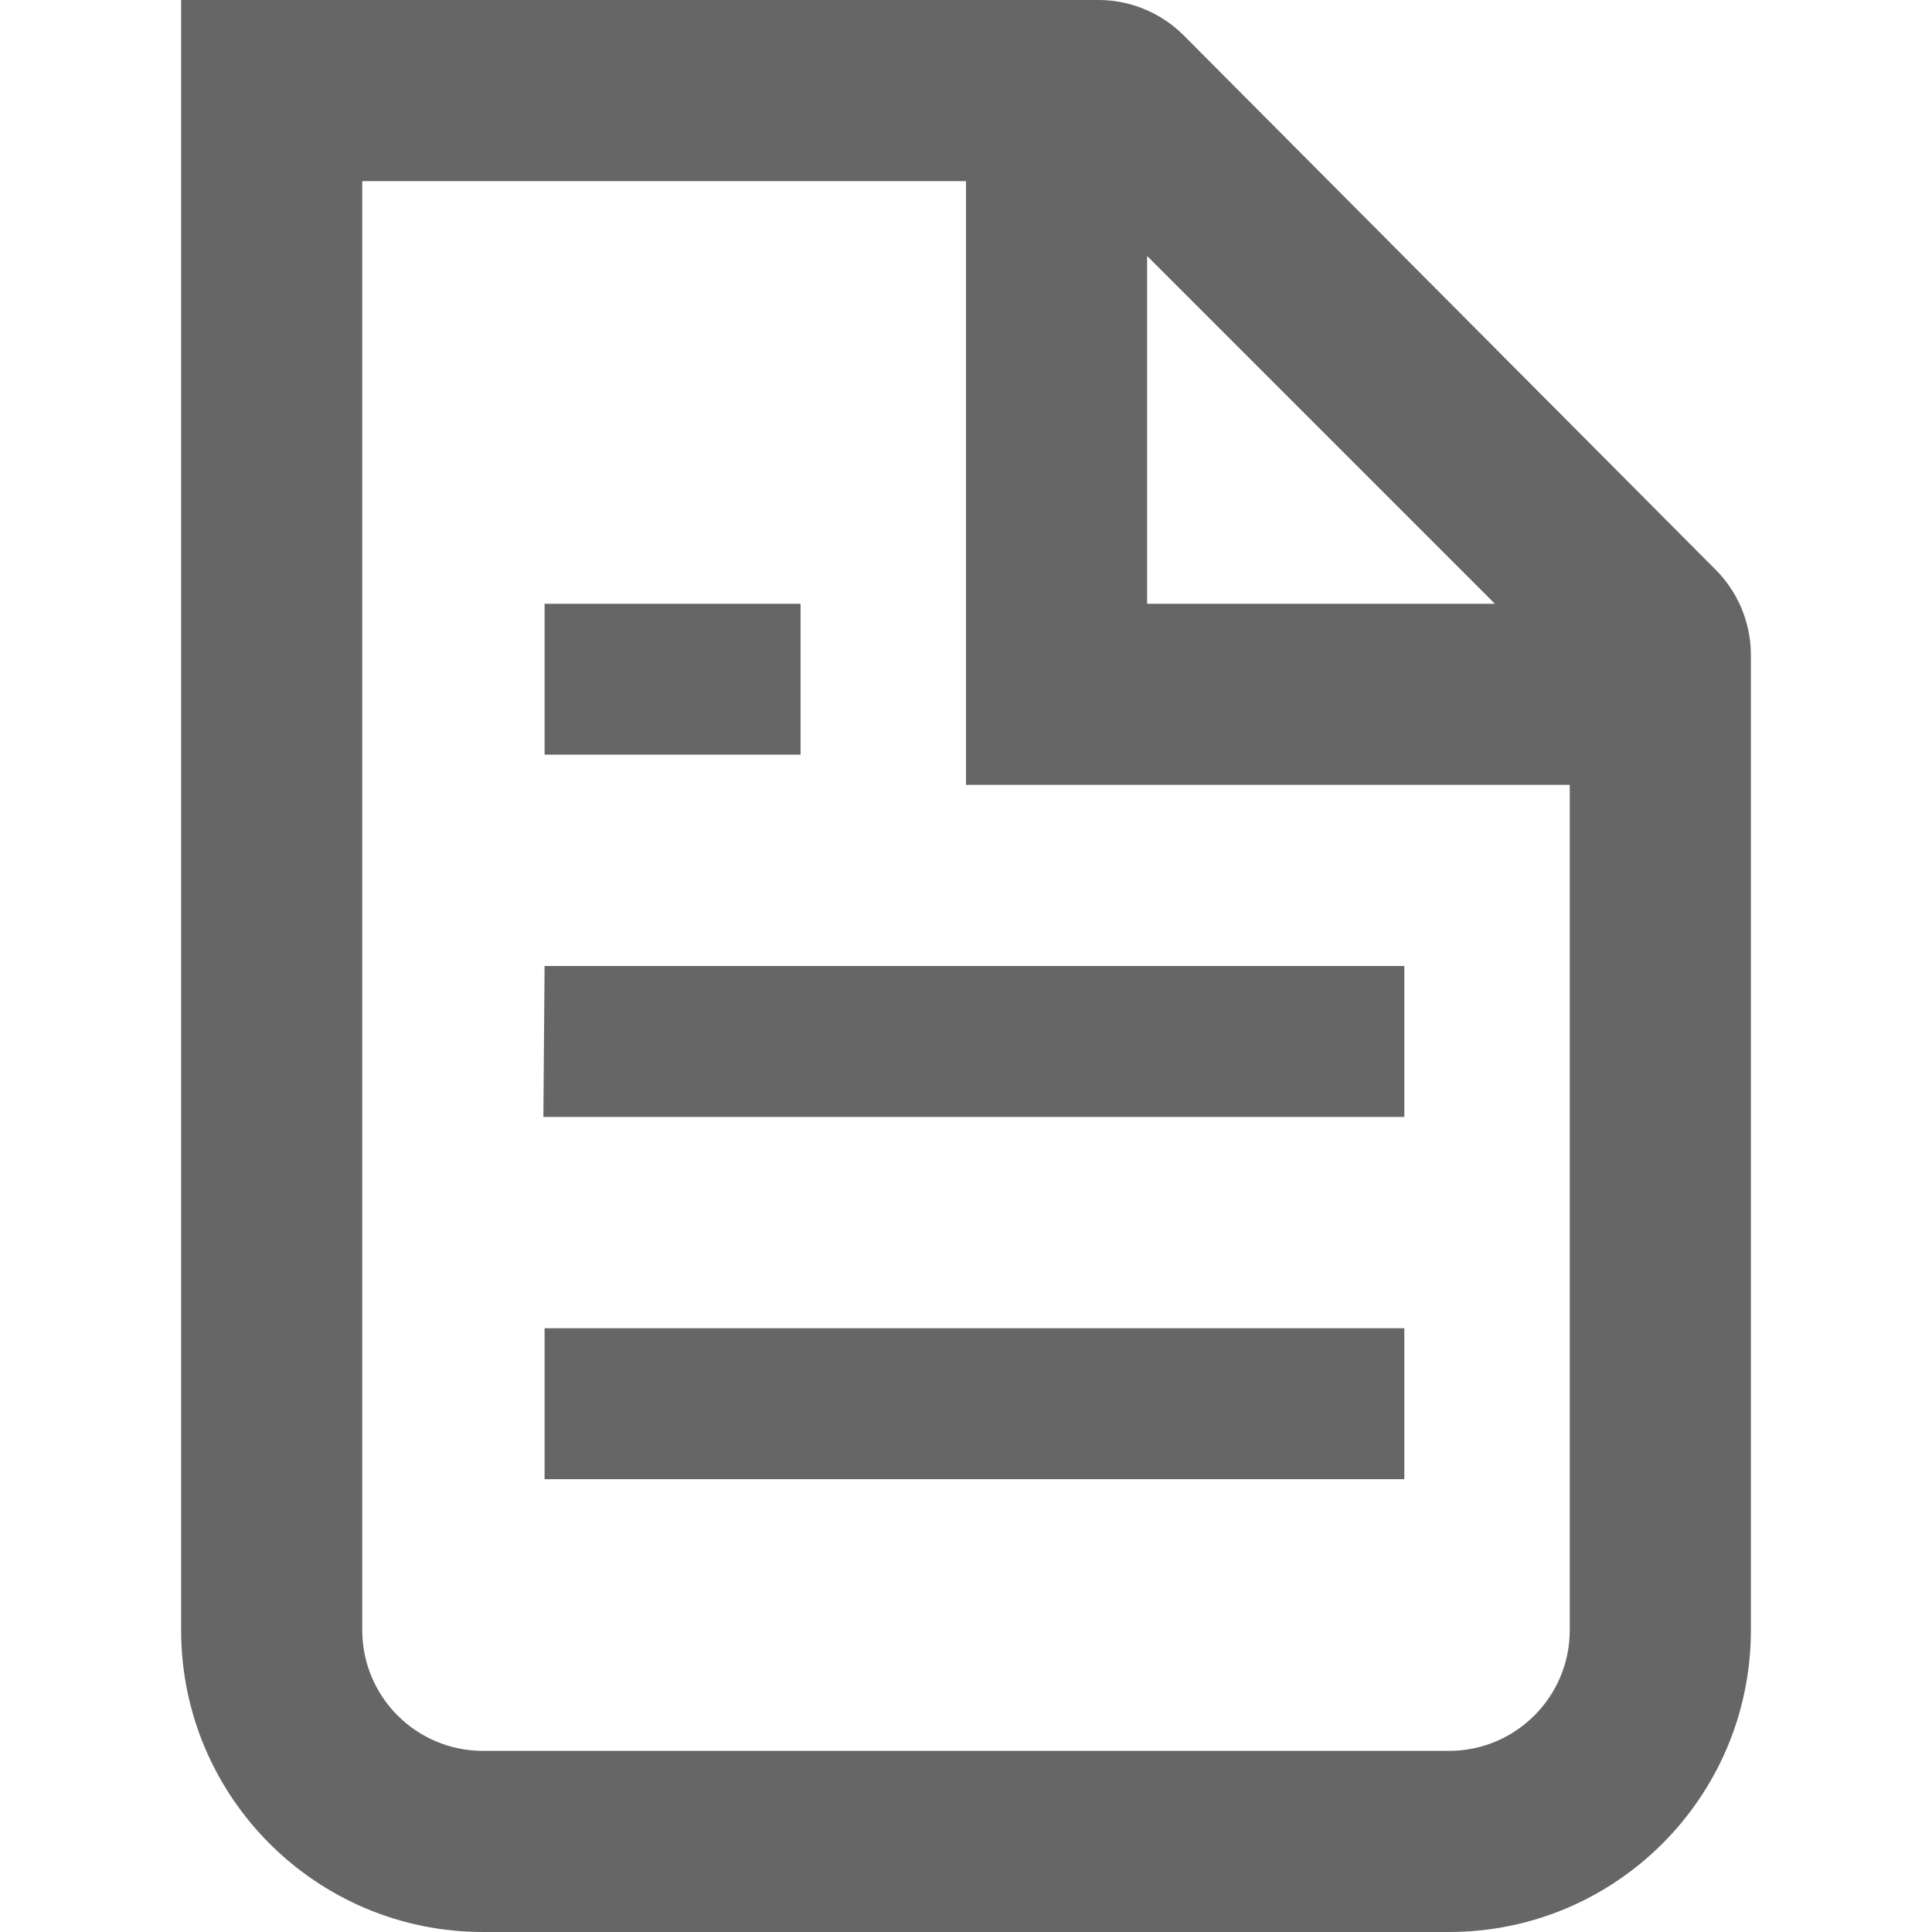
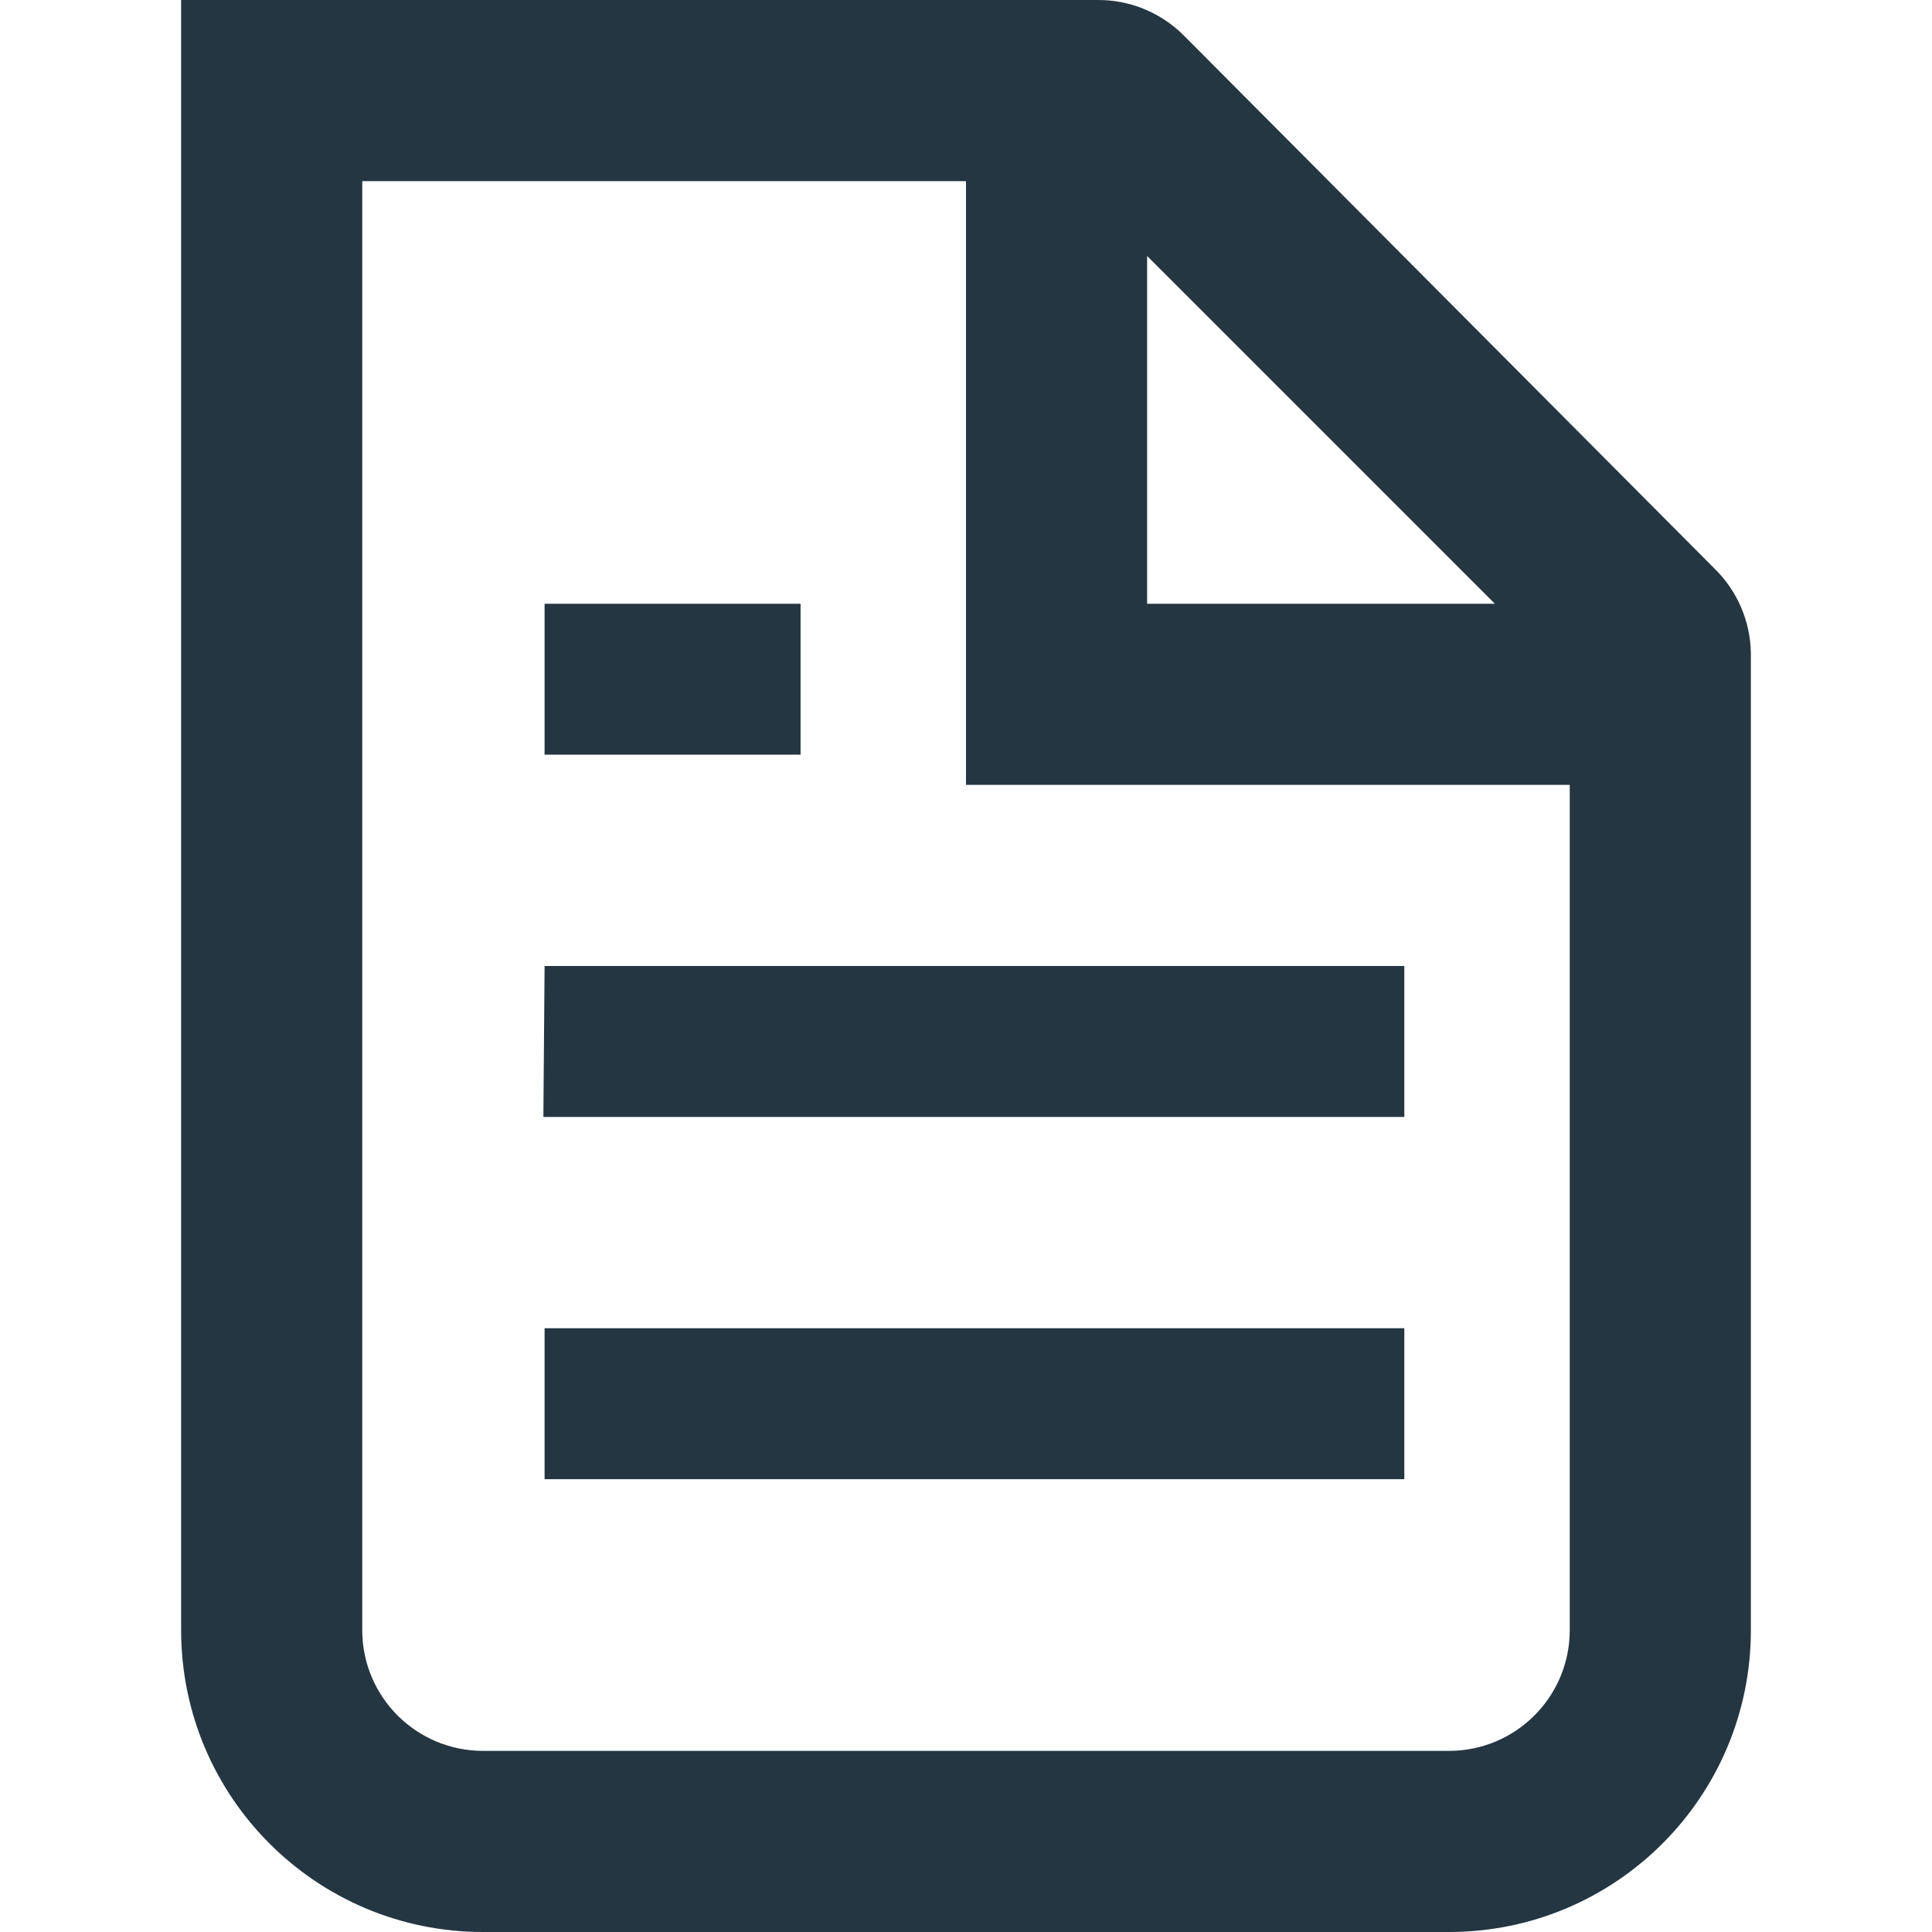
<svg xmlns="http://www.w3.org/2000/svg" fill="none" viewBox="0 0 16 16">
-   <path d="M14.5 13.5V5.41a1 1 0 0 0-.3-.7L9.8.29A1 1 0 0 0 9.08 0H1.5v13.5A2.5 2.5 0 0 0 4 16h8a2.5 2.5 0 0 0 2.5-2.5m-1.5 0v-7H8v-5H3v12a1 1 0 0 0 1 1h8a1 1 0 0 0 1-1M9.5 5V2.12L12.38 5zM5.13 5h-.62v1.25h2.12V5zm-.62 3h7.12v1.25H4.5zm.62 3h-.62v1.25h7.12V11z" clip-rule="evenodd" fill="#666" fill-rule="evenodd" />
+   <path d="M14.5 13.5V5.41a1 1 0 0 0-.3-.7L9.8.29A1 1 0 0 0 9.08 0H1.5v13.5A2.5 2.5 0 0 0 4 16h8a2.5 2.5 0 0 0 2.5-2.5m-1.5 0v-7H8v-5H3v12a1 1 0 0 0 1 1h8a1 1 0 0 0 1-1M9.5 5V2.12L12.38 5zM5.13 5h-.62v1.25h2.12V5zm-.62 3h7.12v1.25H4.5zm.62 3h-.62v1.25h7.12V11z" clip-rule="evenodd" fill="#243642" fill-rule="evenodd" />
</svg>
